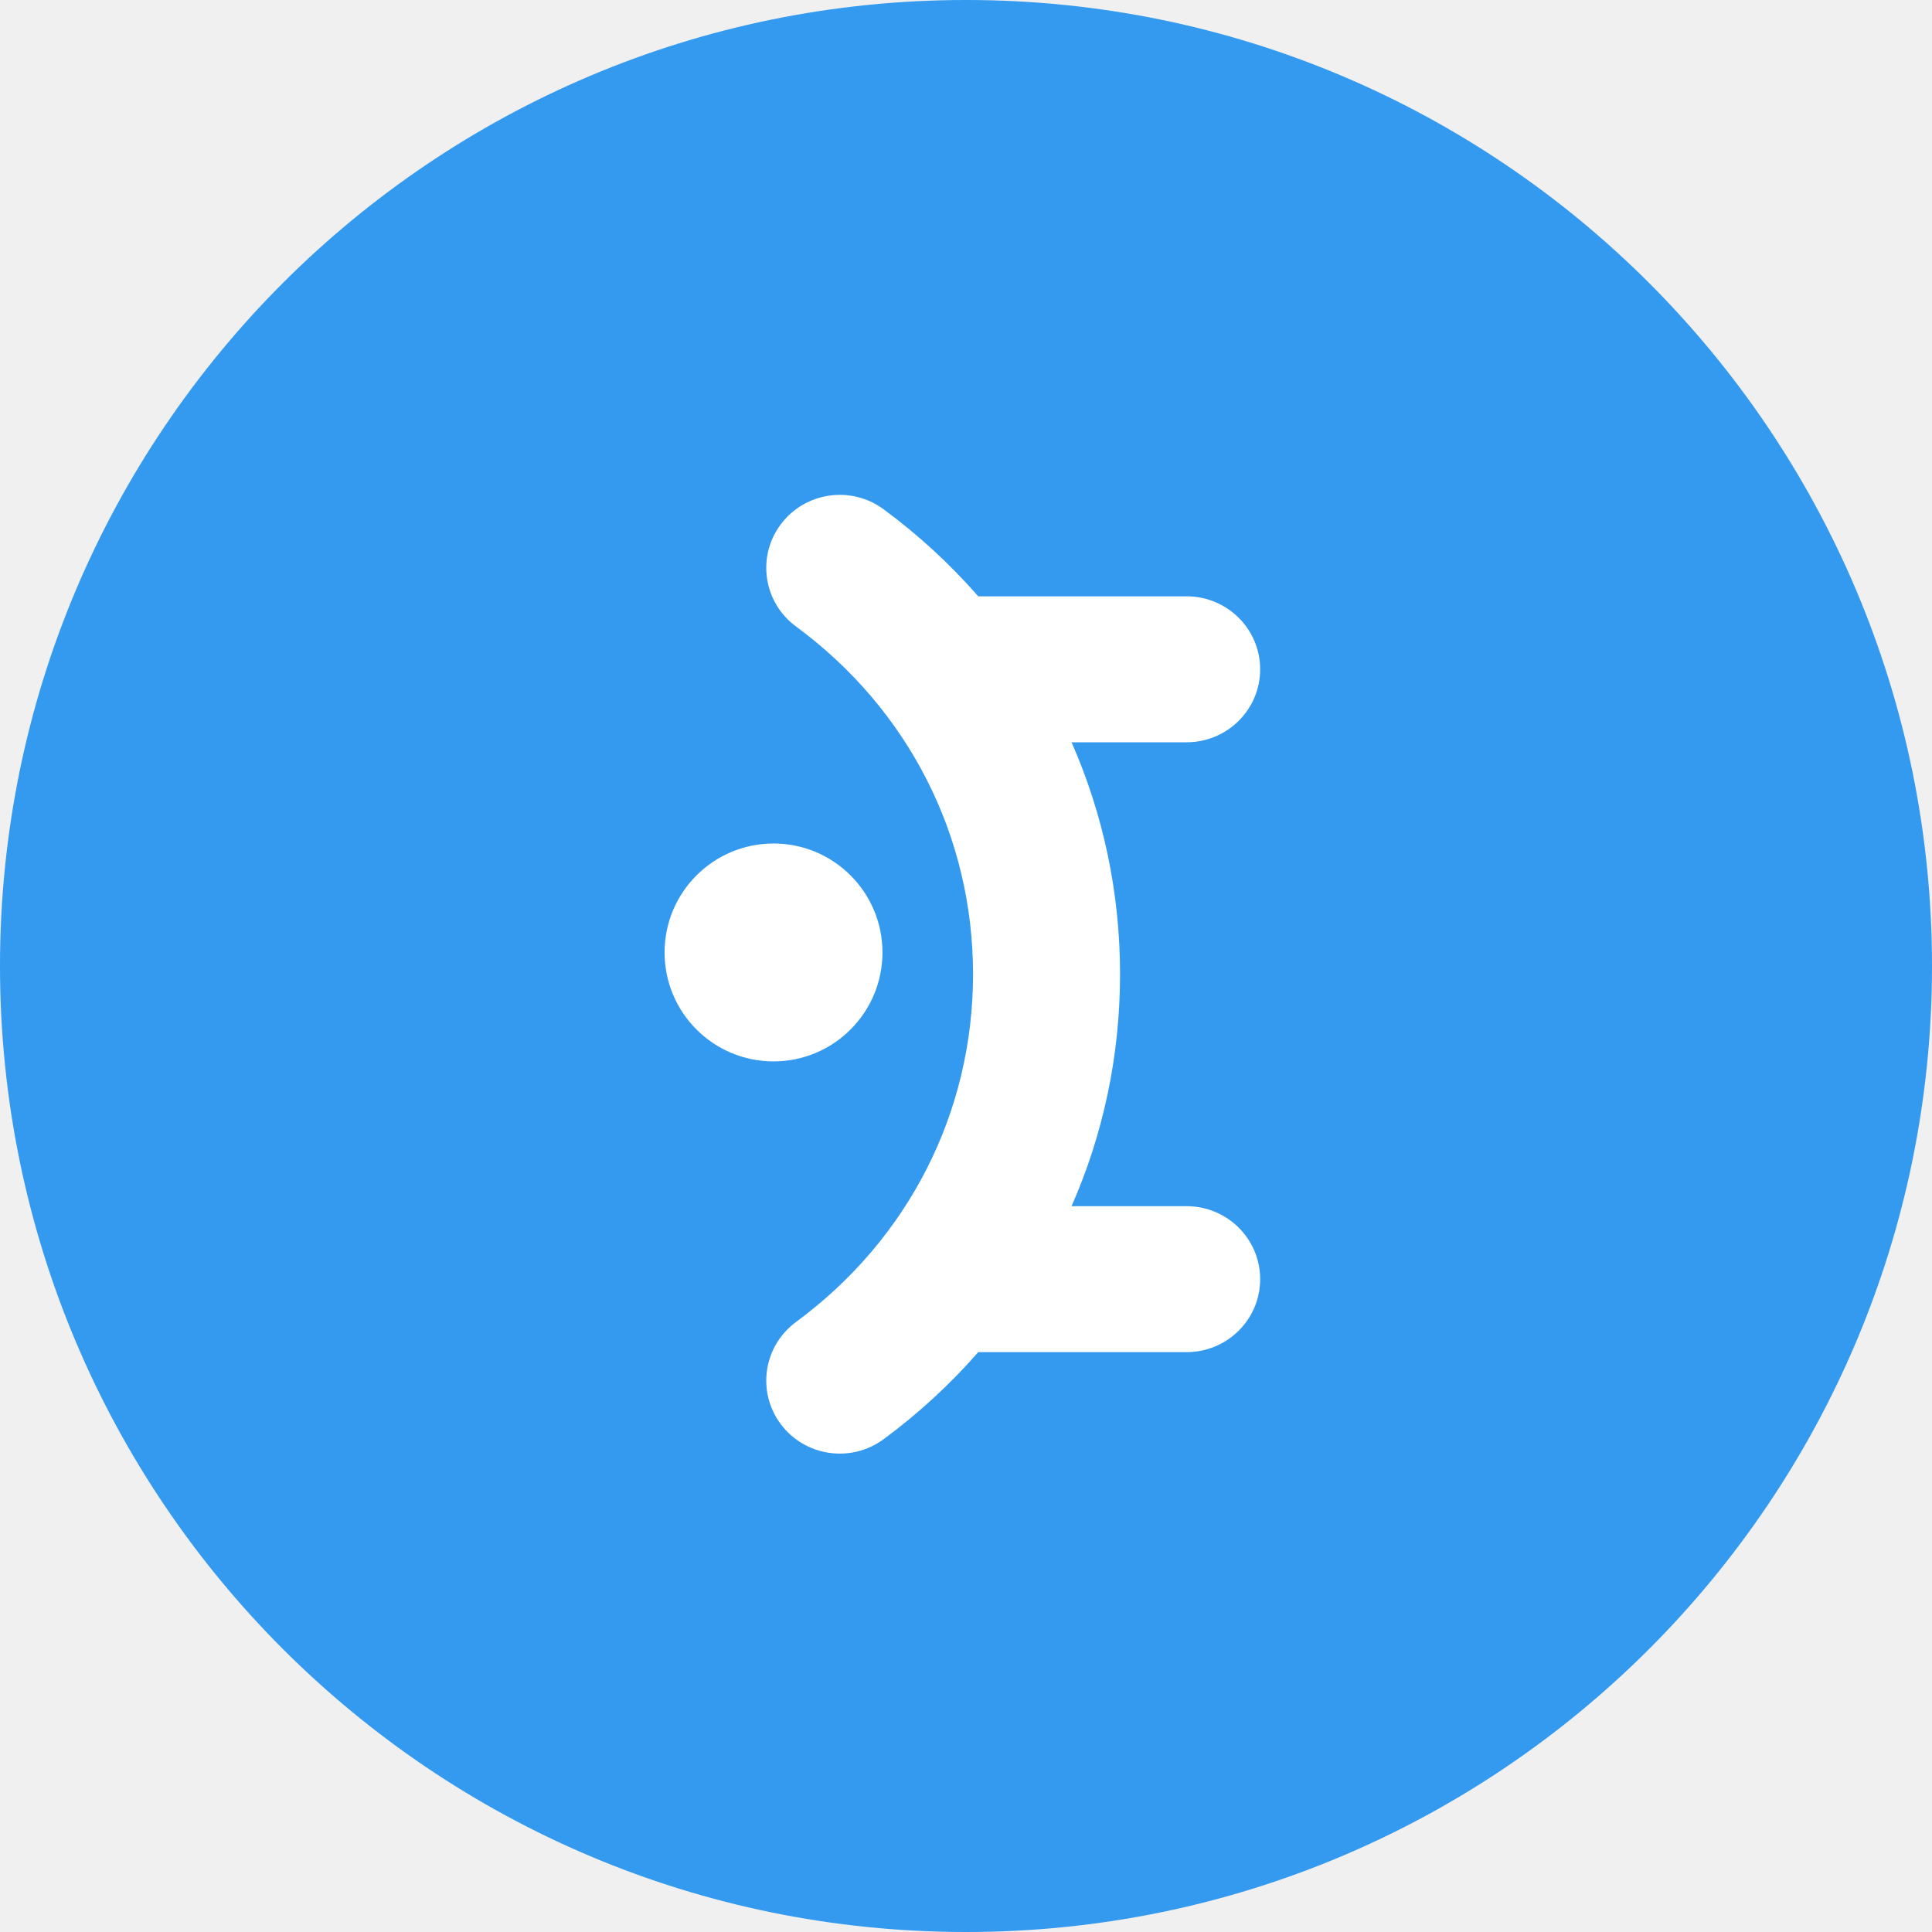
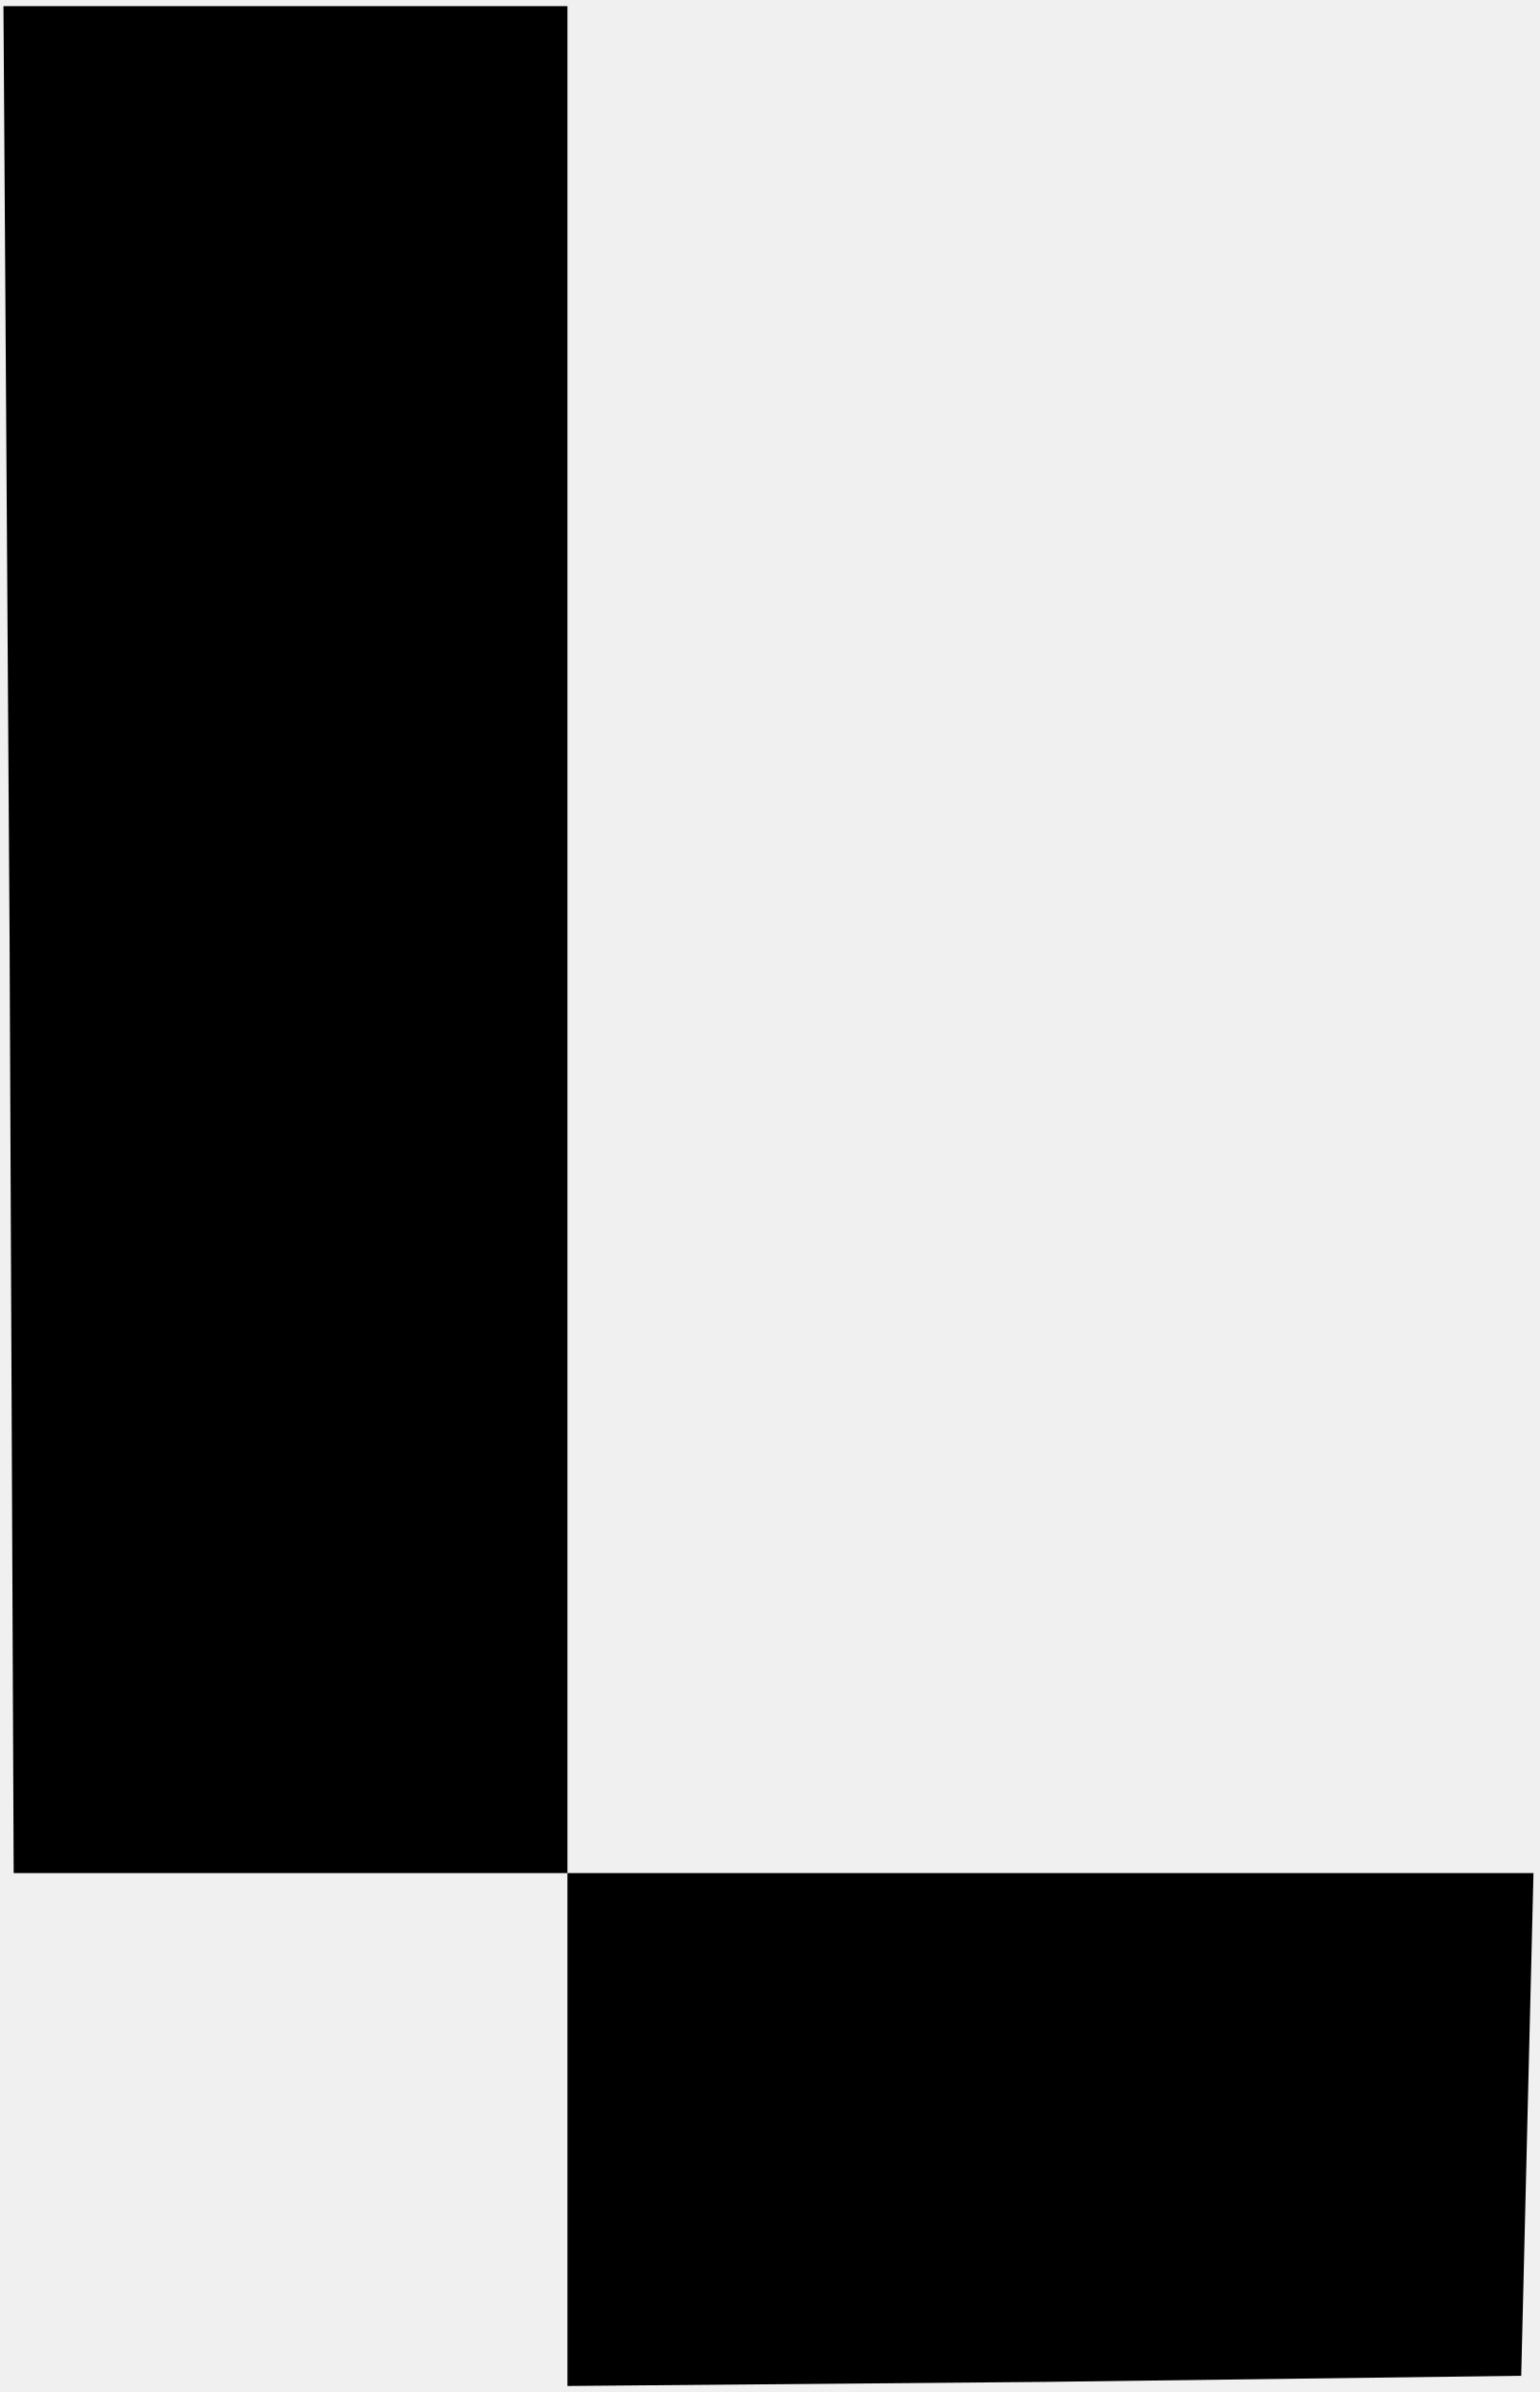
- <svg xmlns="http://www.w3.org/2000/svg" viewBox="0 0 500 500">
-   <g fill="none" fill-rule="evenodd">
-     <rect width="500" height="500" fill="#339AF0" rx="250" />
-     <g fill="#FFF">
-       <path fill-rule="nonzero" d="M202.055 135.706c-6.26 8.373-4.494 20.208 3.944 26.42 29.122 21.45 45.824 54.253 45.824 90.005 0 35.752-16.702 68.559-45.824 90.005-8.436 6.215-10.206 18.043-3.944 26.42 6.26 8.378 18.173 10.13 26.611 3.916a153.835 153.835 0 0024.509-22.54h53.93c10.506 0 19.023-8.455 19.023-18.885 0-10.43-8.517-18.886-19.023-18.886h-29.79c8.196-18.594 12.553-38.923 12.553-60.03s-4.357-41.436-12.552-60.03h29.79c10.505 0 19.022-8.455 19.022-18.885 0-10.43-8.517-18.886-19.023-18.886h-53.93a153.835 153.835 0 00-24.509-22.54c-8.438-6.215-20.351-4.46-26.61 3.916z" />
-       <path d="M171.992 246.492c0-15.572 12.624-28.195 28.196-28.195 15.572 0 28.195 12.623 28.195 28.195 0 15.572-12.623 28.196-28.195 28.196-15.572 0-28.196-12.624-28.196-28.196z" />
-     </g>
-   </g>
+ <svg xmlns="http://www.w3.org/2000/svg" width="217" height="337" viewBox="0 0 217 337" fill="none">
+   <path d="M1.351 132.38L1.929 263.895H40.95H79.971V300.026V336.156L147.318 335.578L214.377 334.711L215.244 299.158L216.111 263.895H147.896H79.971V132.38V0.864H40.372H0.484L1.351 132.38Z" fill="black" />
</svg>
